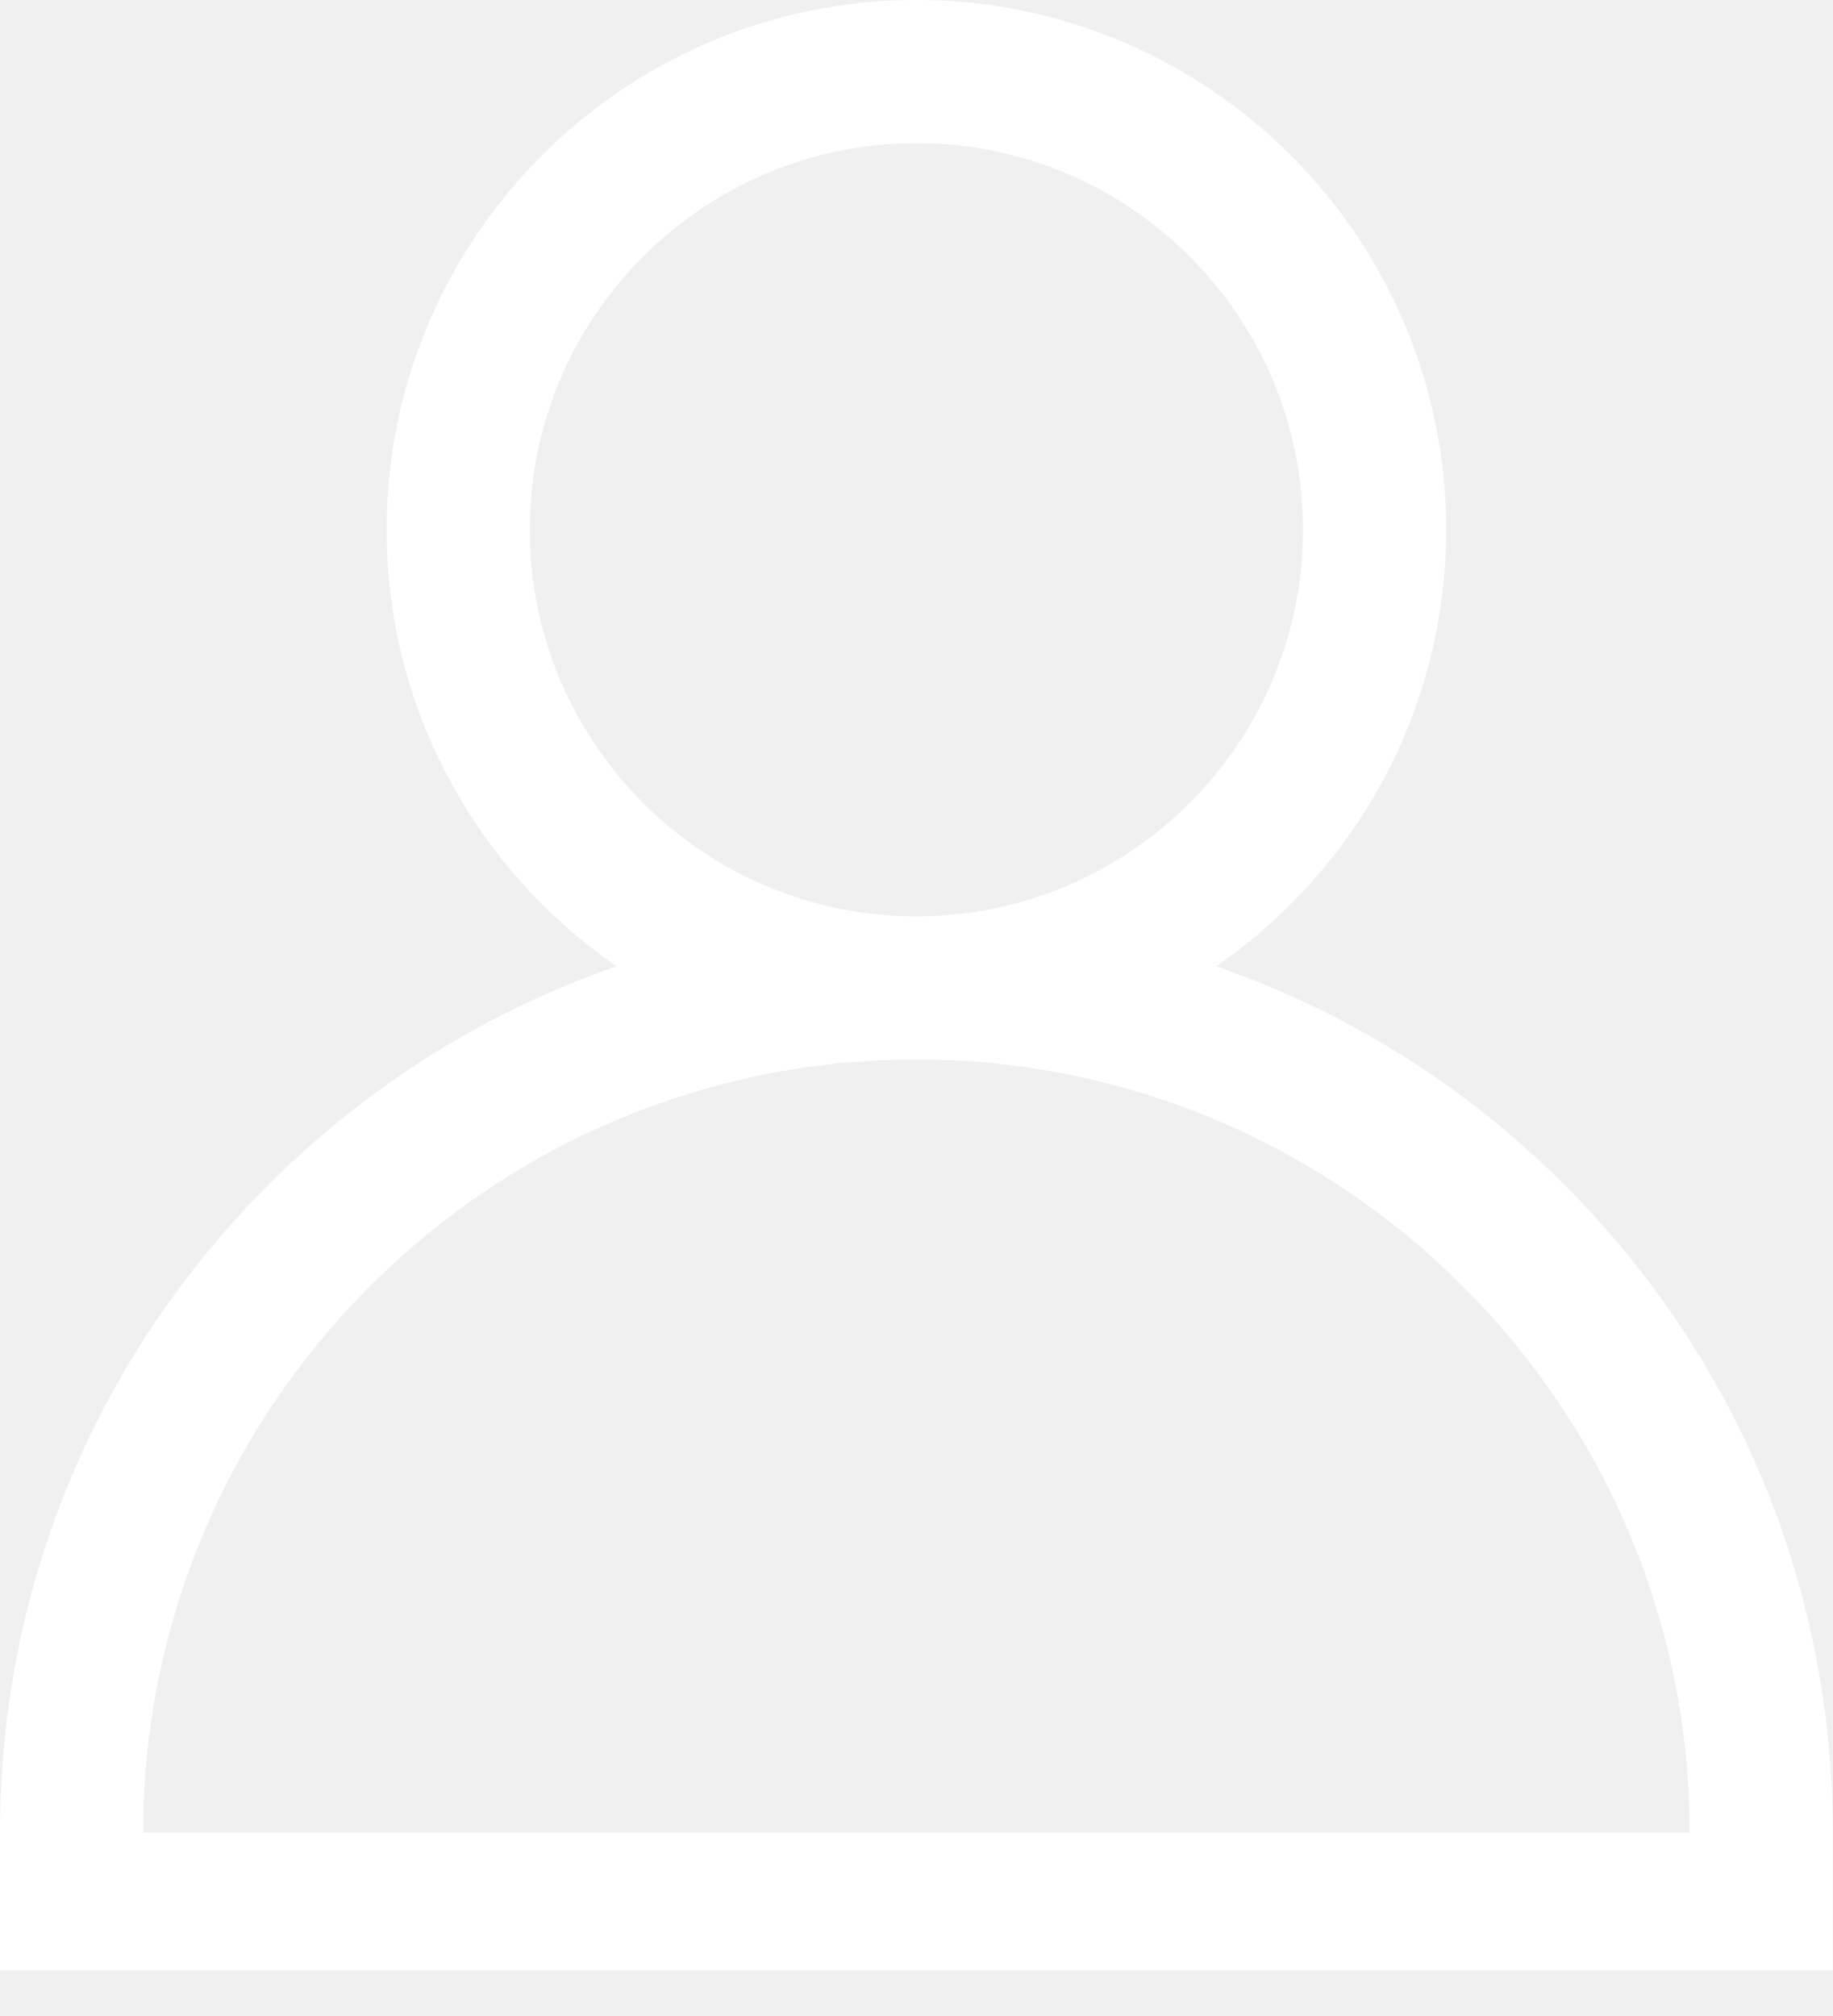
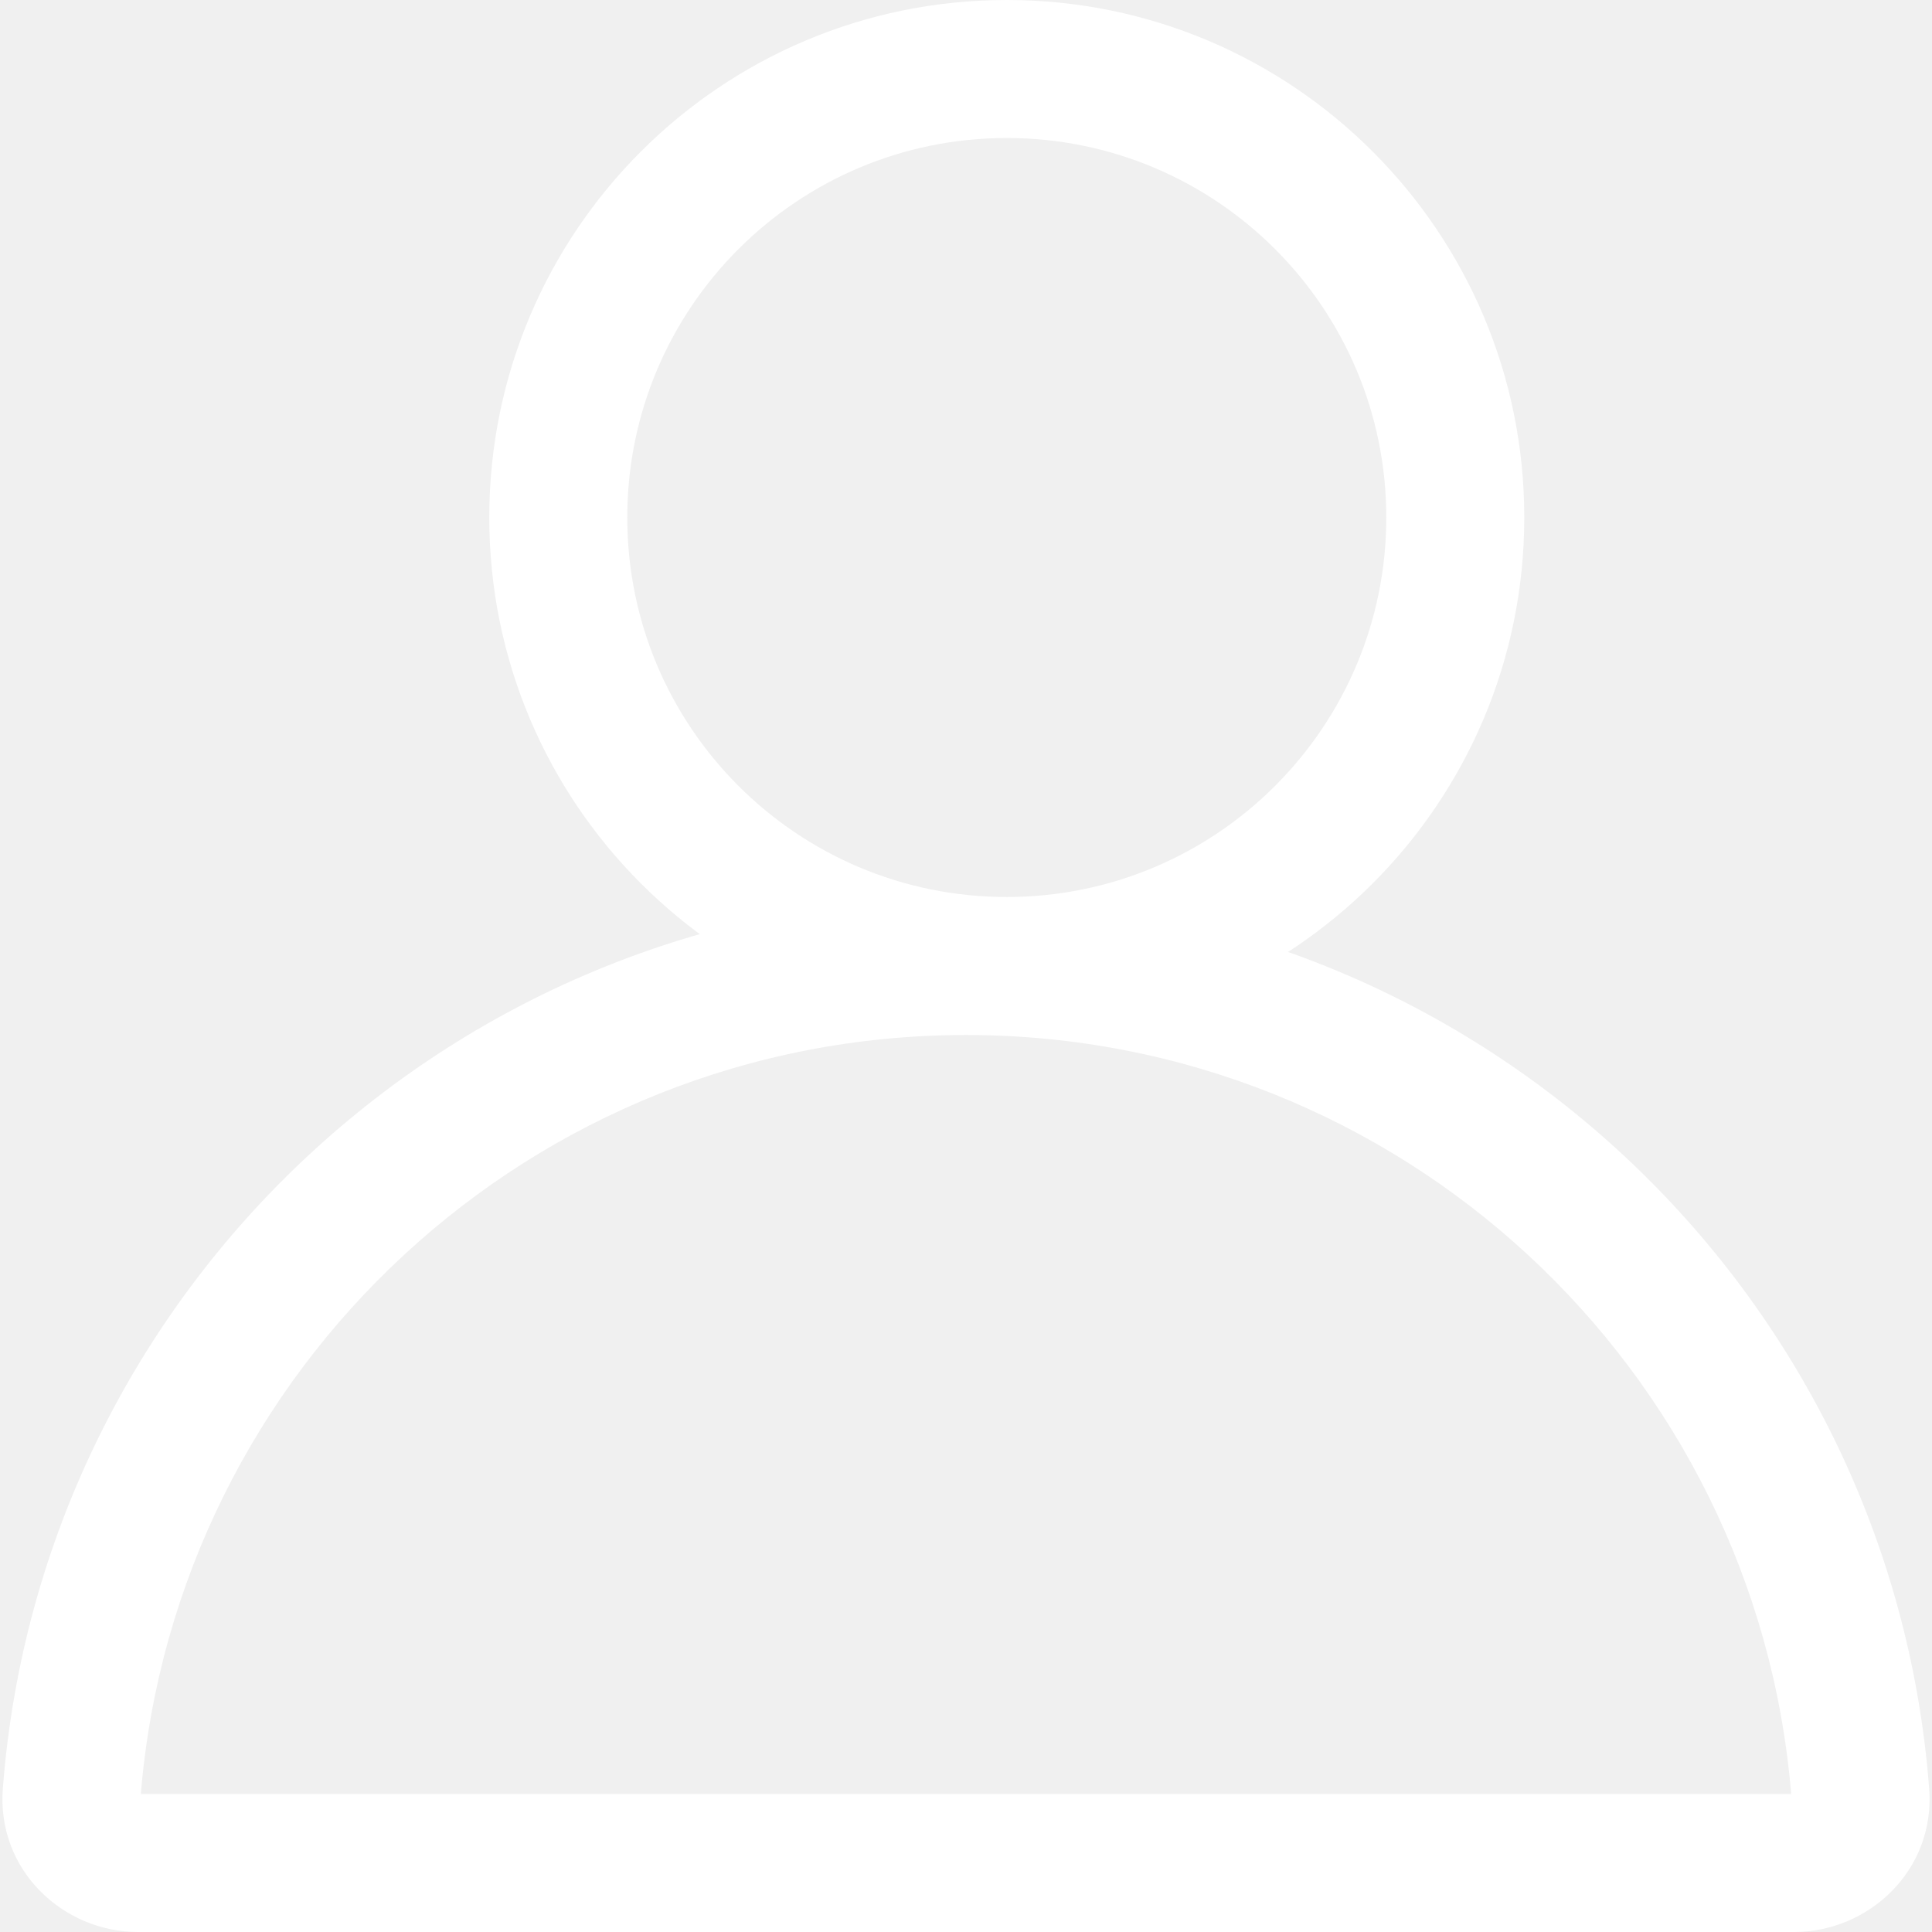
- <svg xmlns="http://www.w3.org/2000/svg" width="20" height="22" viewBox="0 0 20 22" fill="none">
-   <path d="M17.071 12.929C15.982 11.84 14.685 11.034 13.271 10.545C14.786 9.502 15.781 7.756 15.781 5.781C15.781 2.593 13.188 0 10 0C6.812 0 4.219 2.593 4.219 5.781C4.219 7.756 5.214 9.502 6.729 10.545C5.315 11.034 4.018 11.84 2.929 12.929C1.04 14.818 0 17.329 0 20V21.5H20V20H1.562C1.562 15.348 5.348 11.562 10 11.562C14.652 11.562 18.438 15.348 18.438 20H20C20 17.329 18.96 14.818 17.071 12.929ZM10 10C7.674 10 5.781 8.107 5.781 5.781C5.781 3.455 7.674 1.562 10 1.562C12.326 1.562 14.219 3.455 14.219 5.781C14.219 8.107 12.326 10 10 10Z" fill="white" />
+ <svg xmlns="http://www.w3.org/2000/svg" width="28" height="28" viewBox="0 0 28 28" fill="none">
+   <path fill-rule="evenodd" clip-rule="evenodd" d="M14.591 2C11.553 2 9.091 4.462 9.091 7.5C9.091 10.538 11.553 13 14.591 13C17.628 13 20.091 10.538 20.091 7.5C20.091 4.462 17.628 2 14.591 2ZM7.091 7.5C7.091 3.358 10.449 0 14.591 0C18.733 0 22.091 3.358 22.091 7.5C22.091 11.642 18.733 15 14.591 15C10.449 15 7.091 11.642 7.091 7.5Z" fill="white" />
+   <path fill-rule="evenodd" clip-rule="evenodd" d="M2.041 26H25.959C25.451 19.841 20.291 15 14 15C7.709 15 2.549 19.841 2.041 26ZM0.041 25.924C0.591 18.694 6.63 13 14 13C21.37 13 27.409 18.694 27.959 25.924C28.049 27.105 27.084 28 26 28H2C0.916 28 -0.049 27.105 0.041 25.924Z" fill="white" />
</svg>
